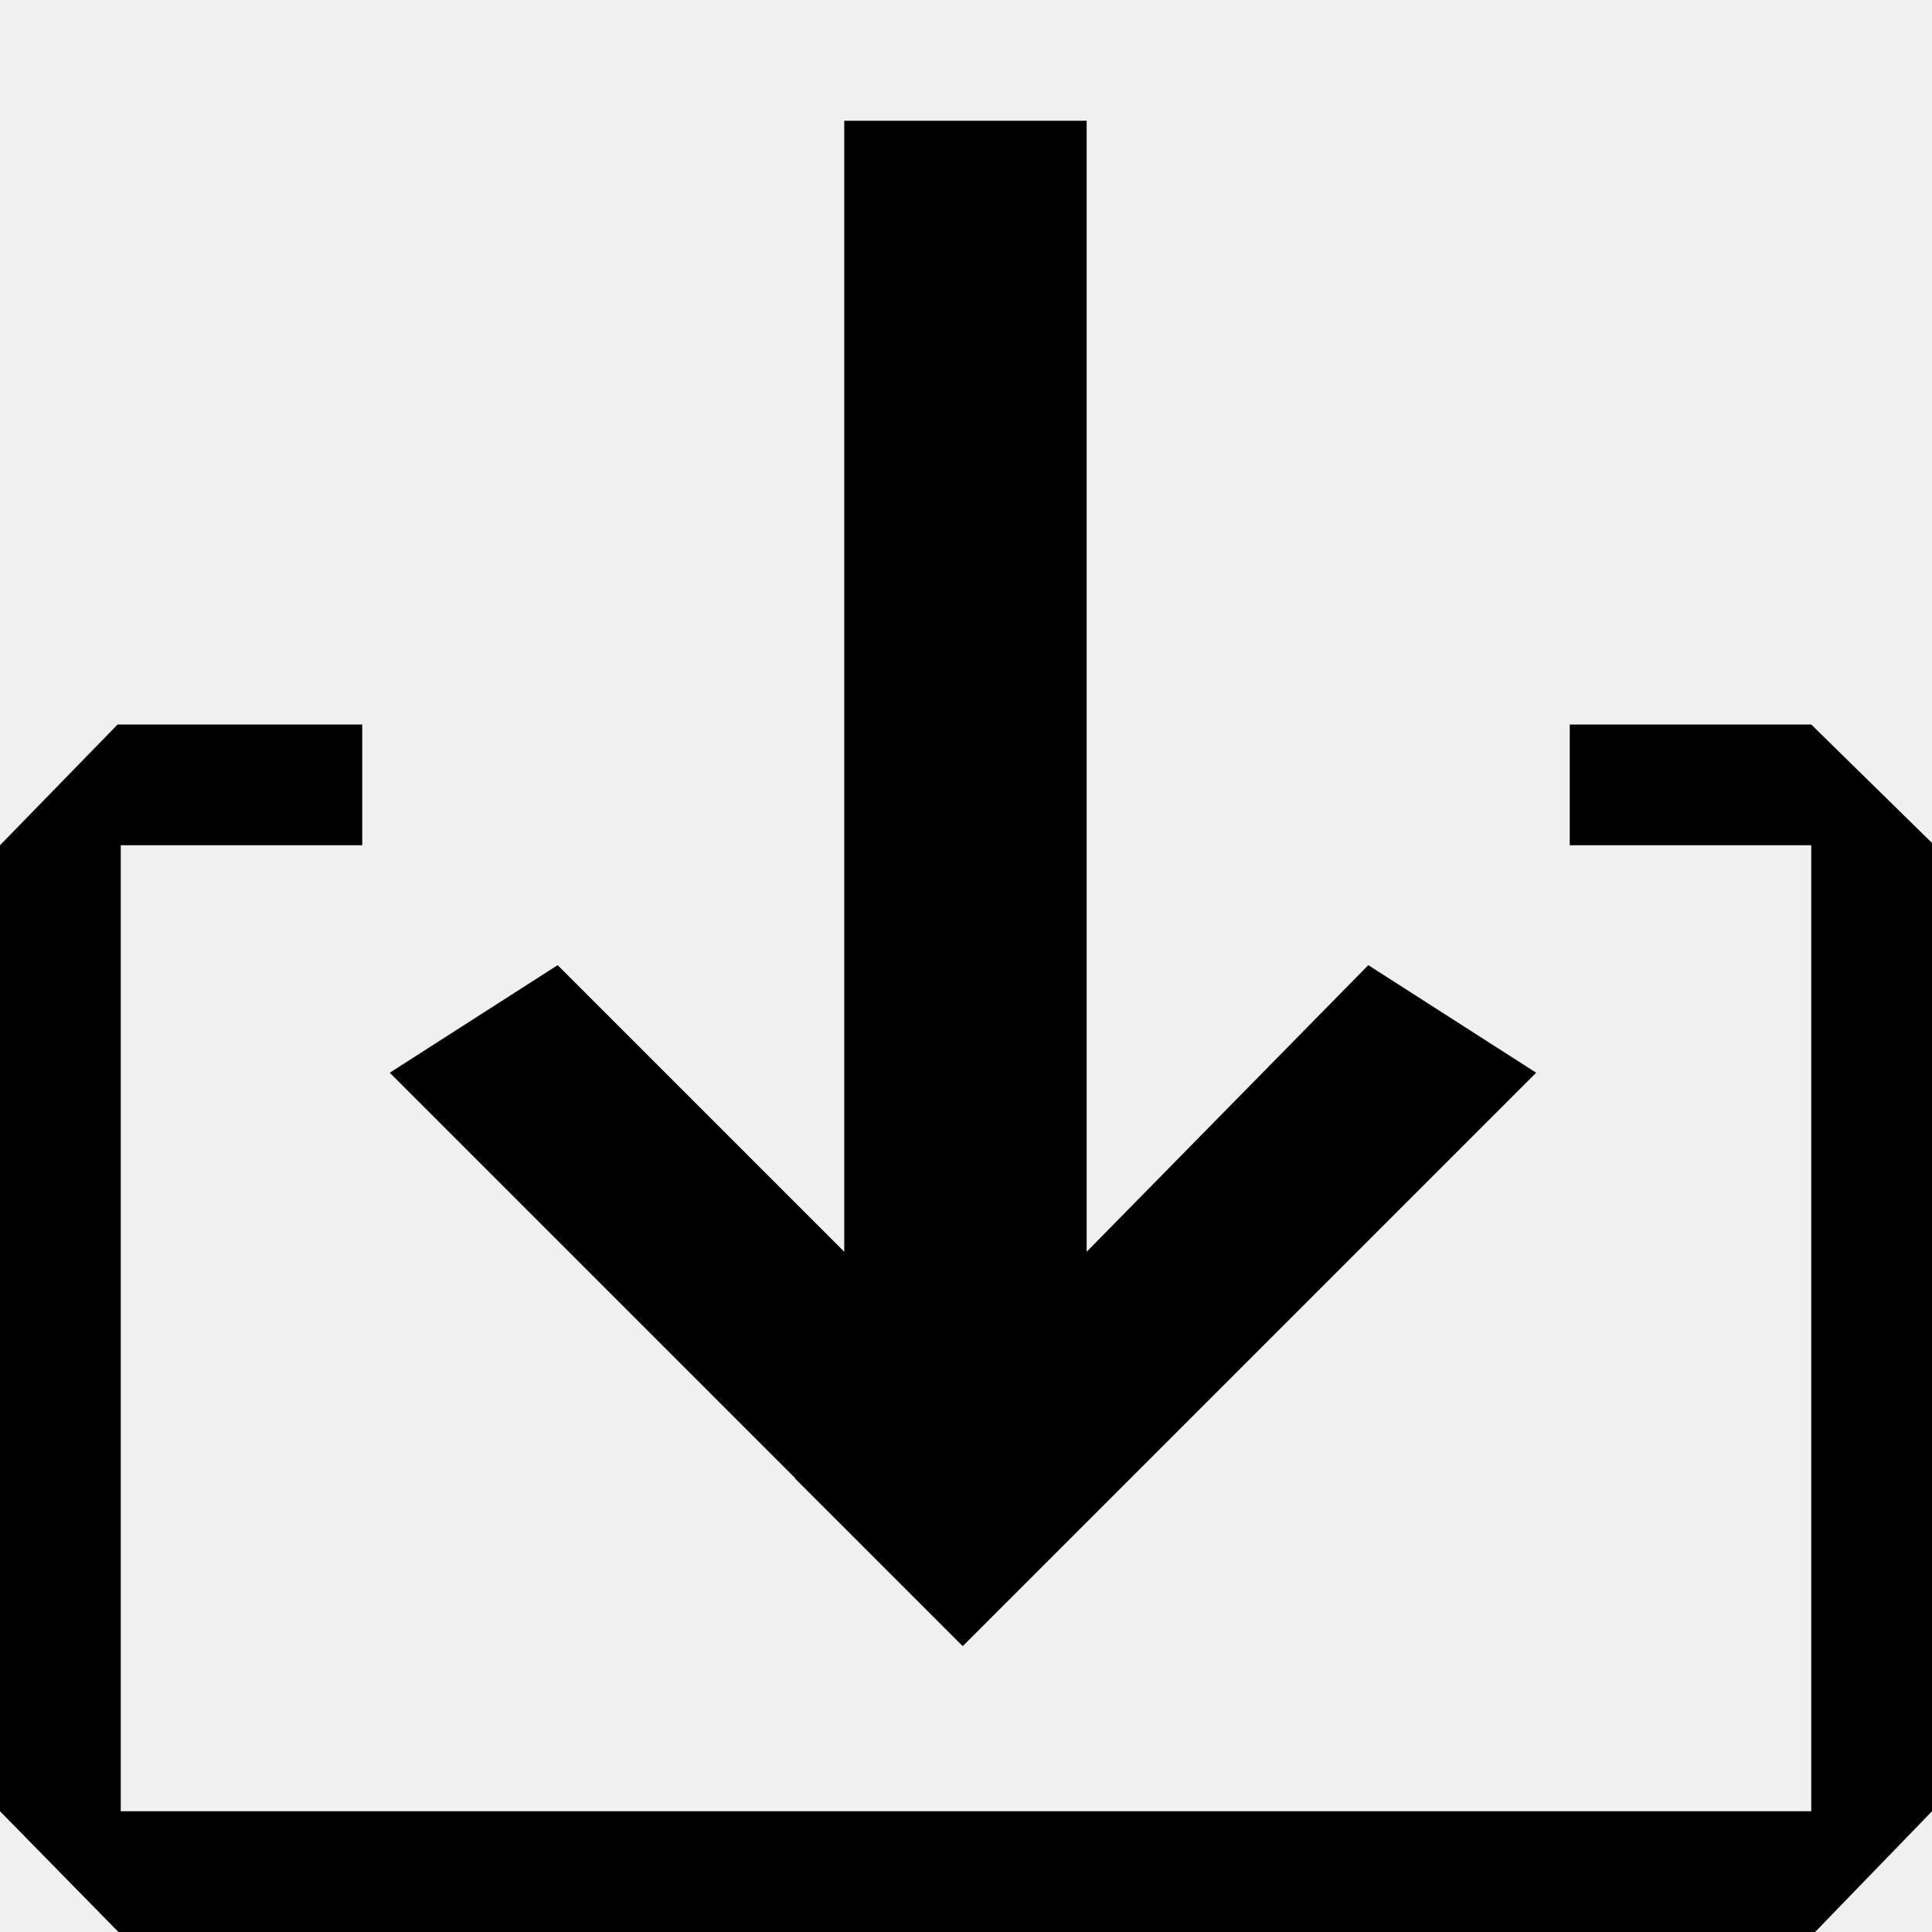
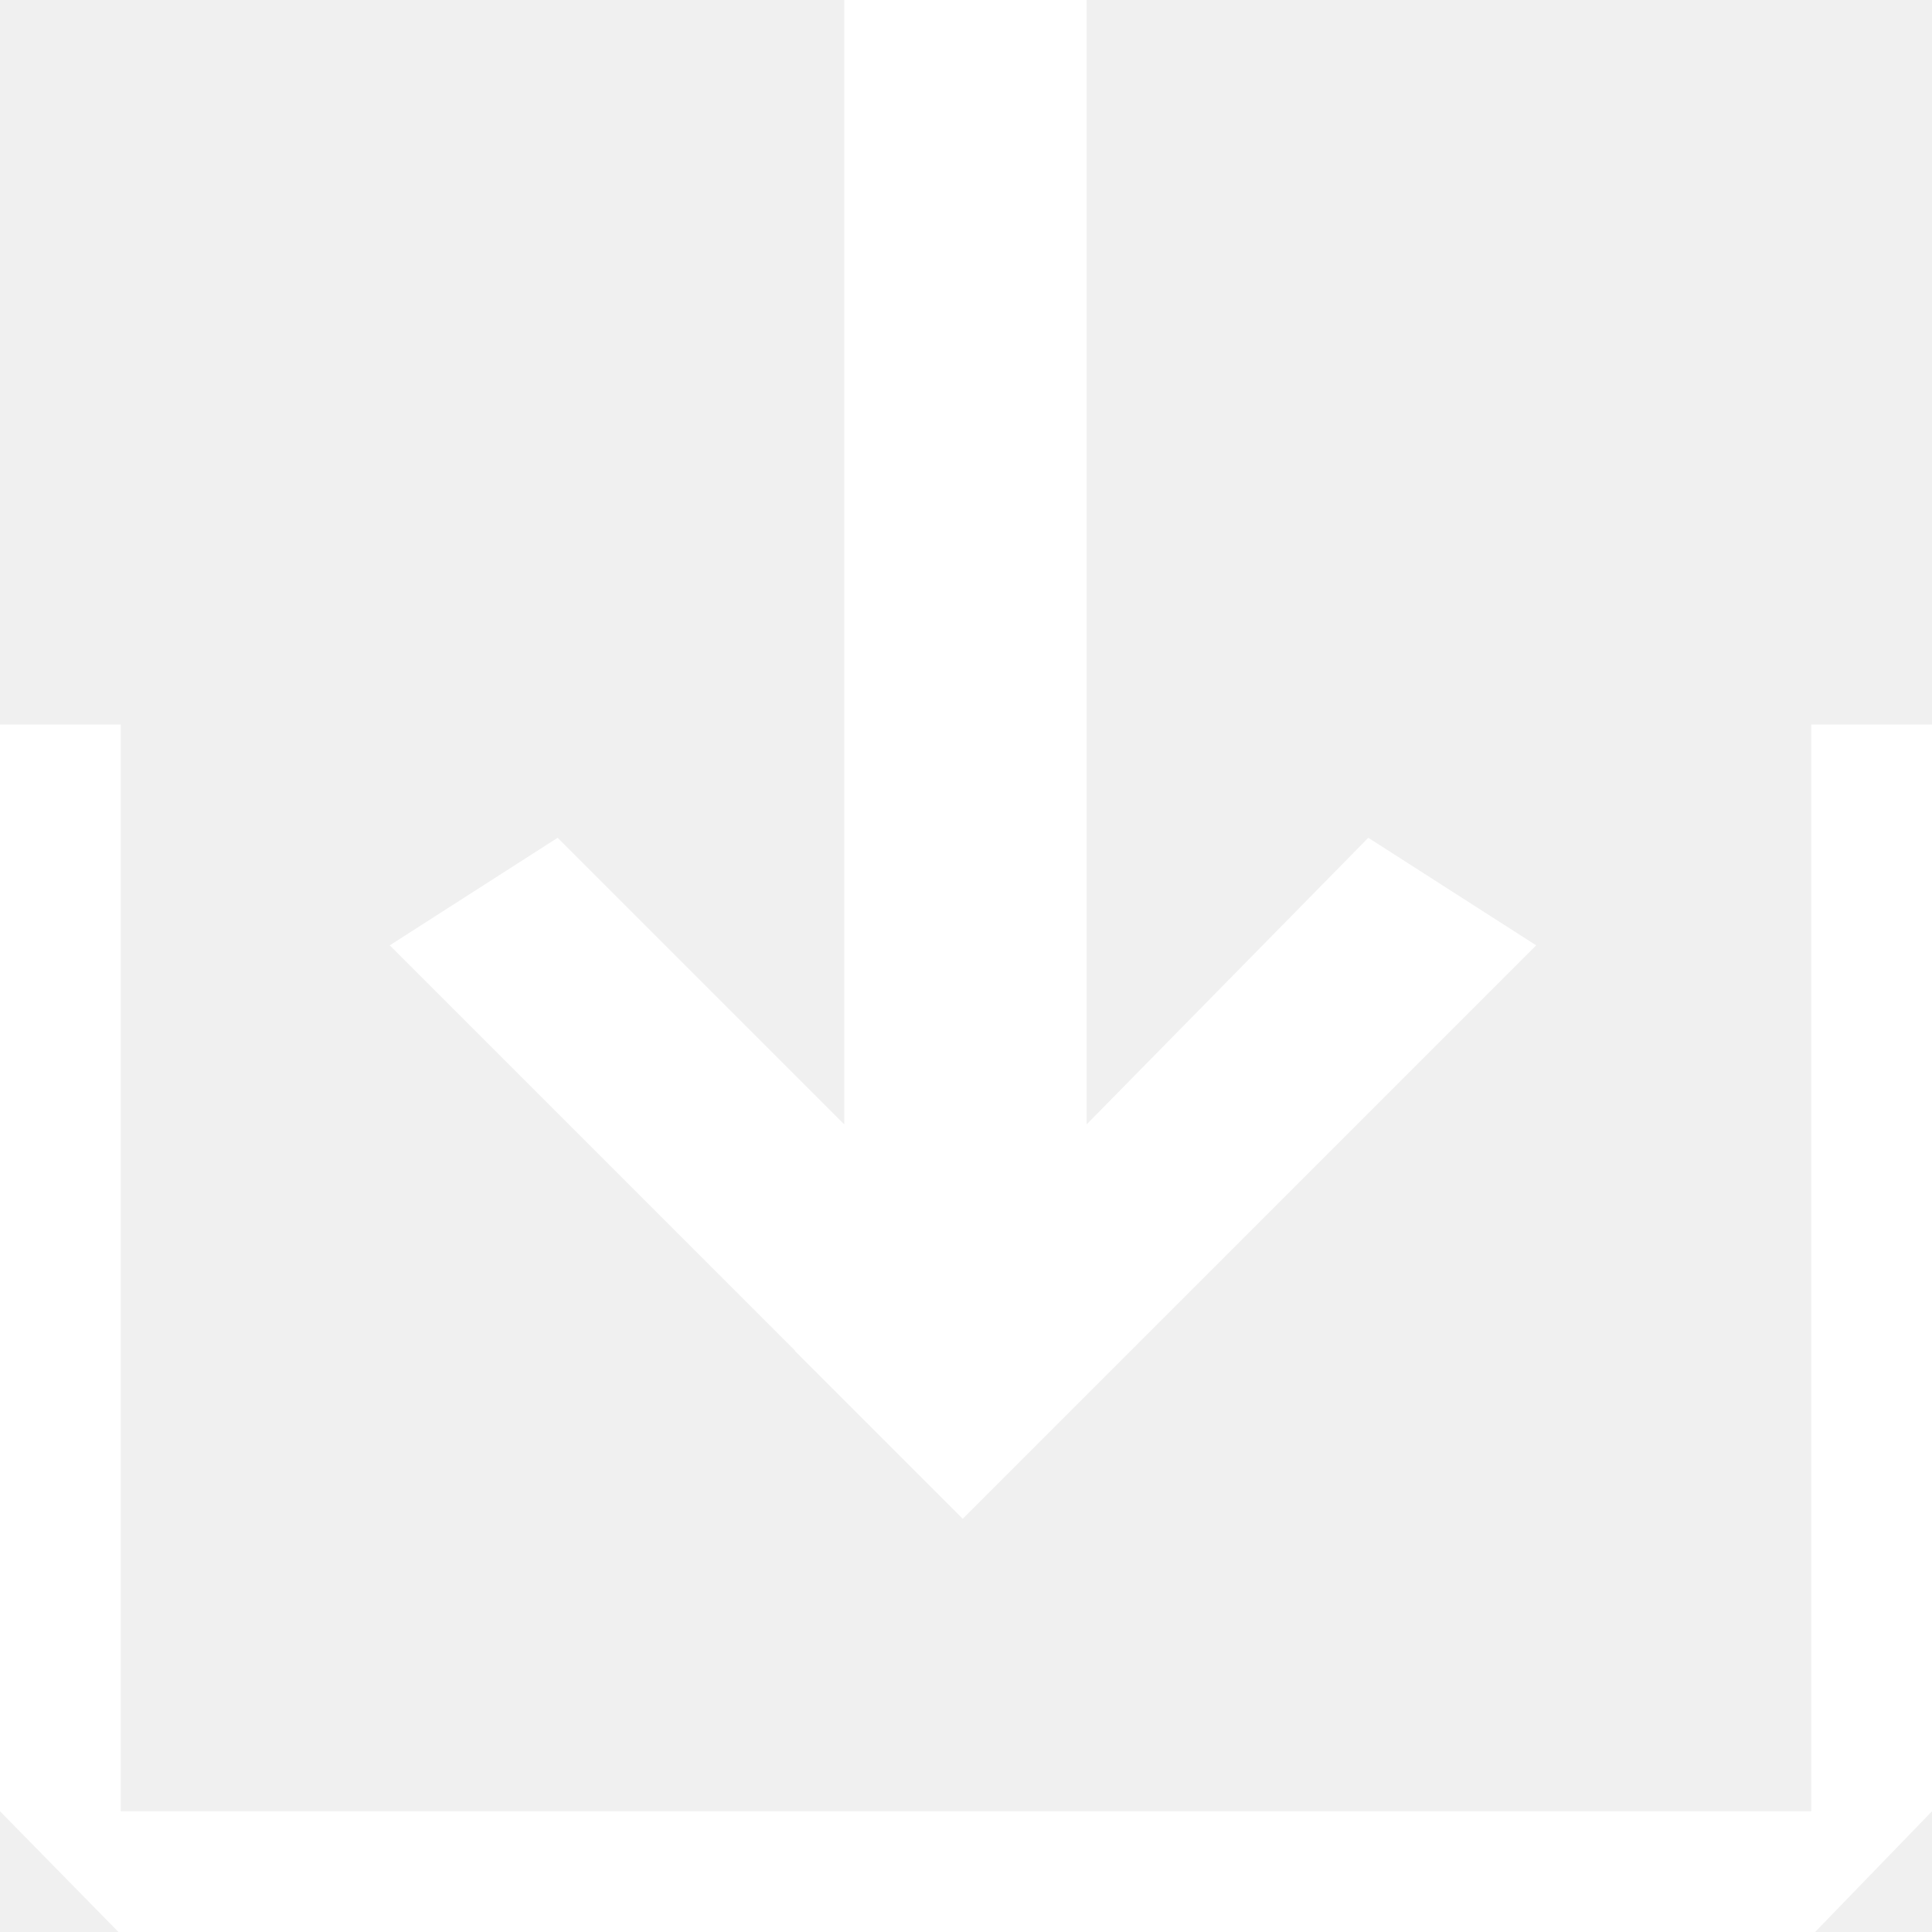
<svg xmlns="http://www.w3.org/2000/svg" width="100%" height="100%" viewBox="0 0 32 32" version="1.1" xml:space="preserve" style="fill-rule:evenodd;clip-rule:evenodd;stroke-linejoin:round;stroke-miterlimit:2;">
  <g transform="matrix(1,0,0,1,-764,-1088)">
+     <g id="Reference-Options">
+         </g>
    <g id="Options" transform="matrix(1,0,0,1,177,119)">
      <g id="InOut">
            </g>
      <g id="Out">
            </g>
      <g id="In" transform="matrix(2,0,0,2,585,977)">
-         <path d="M2,11L16,11L16,3L14,3L14,2L16,2L17,2.981L17,11L16.032,12L1.981,12L1,11L1,3L1.974,2L4,2L4,3L2,3L2,11Z" />
-         <g transform="matrix(1.96646,0,0,1.96646,-5.77357,-10.4408)">
-           <path d="M7,8.547L7,3.784L8.021,3.784L8.021,8.547L9.207,7.34L9.914,7.793L7.499,10.208L6.792,9.501L6.793,9.5L5.086,7.793L5.793,7.34L7,8.547Z" />
+         <path d="M2,11L16,11L16,2L17,2L17,11L16.032,12L1.981,12L1,11L0.974,2L2,2L2,11Z" style="fill:white;" />
+         <g transform="matrix(1.96646,0,0,1.96646,-5.77357,-11.4957)">
+           <path d="M7,8.547L7,3.784L8.021,3.784L8.021,8.547L9.207,7.34L9.914,7.793L7.499,10.208L6.792,9.501L6.793,9.5L5.086,7.793L5.793,7.34L7,8.547Z" style="fill:white;" />
        </g>
      </g>
+       <g id="allowSorting">
+             </g>
      <g id="NoCheck">
            </g>
      <g id="rowOwnership">
            </g>
      <g id="NoUpdate">
            </g>
      <g id="NoFilter">
            </g>
      <g id="Unnest">
            </g>
    </g>
    <g id="Unnest1">
        </g>
    <g id="CRUD">
        </g>
  </g>
</svg>
